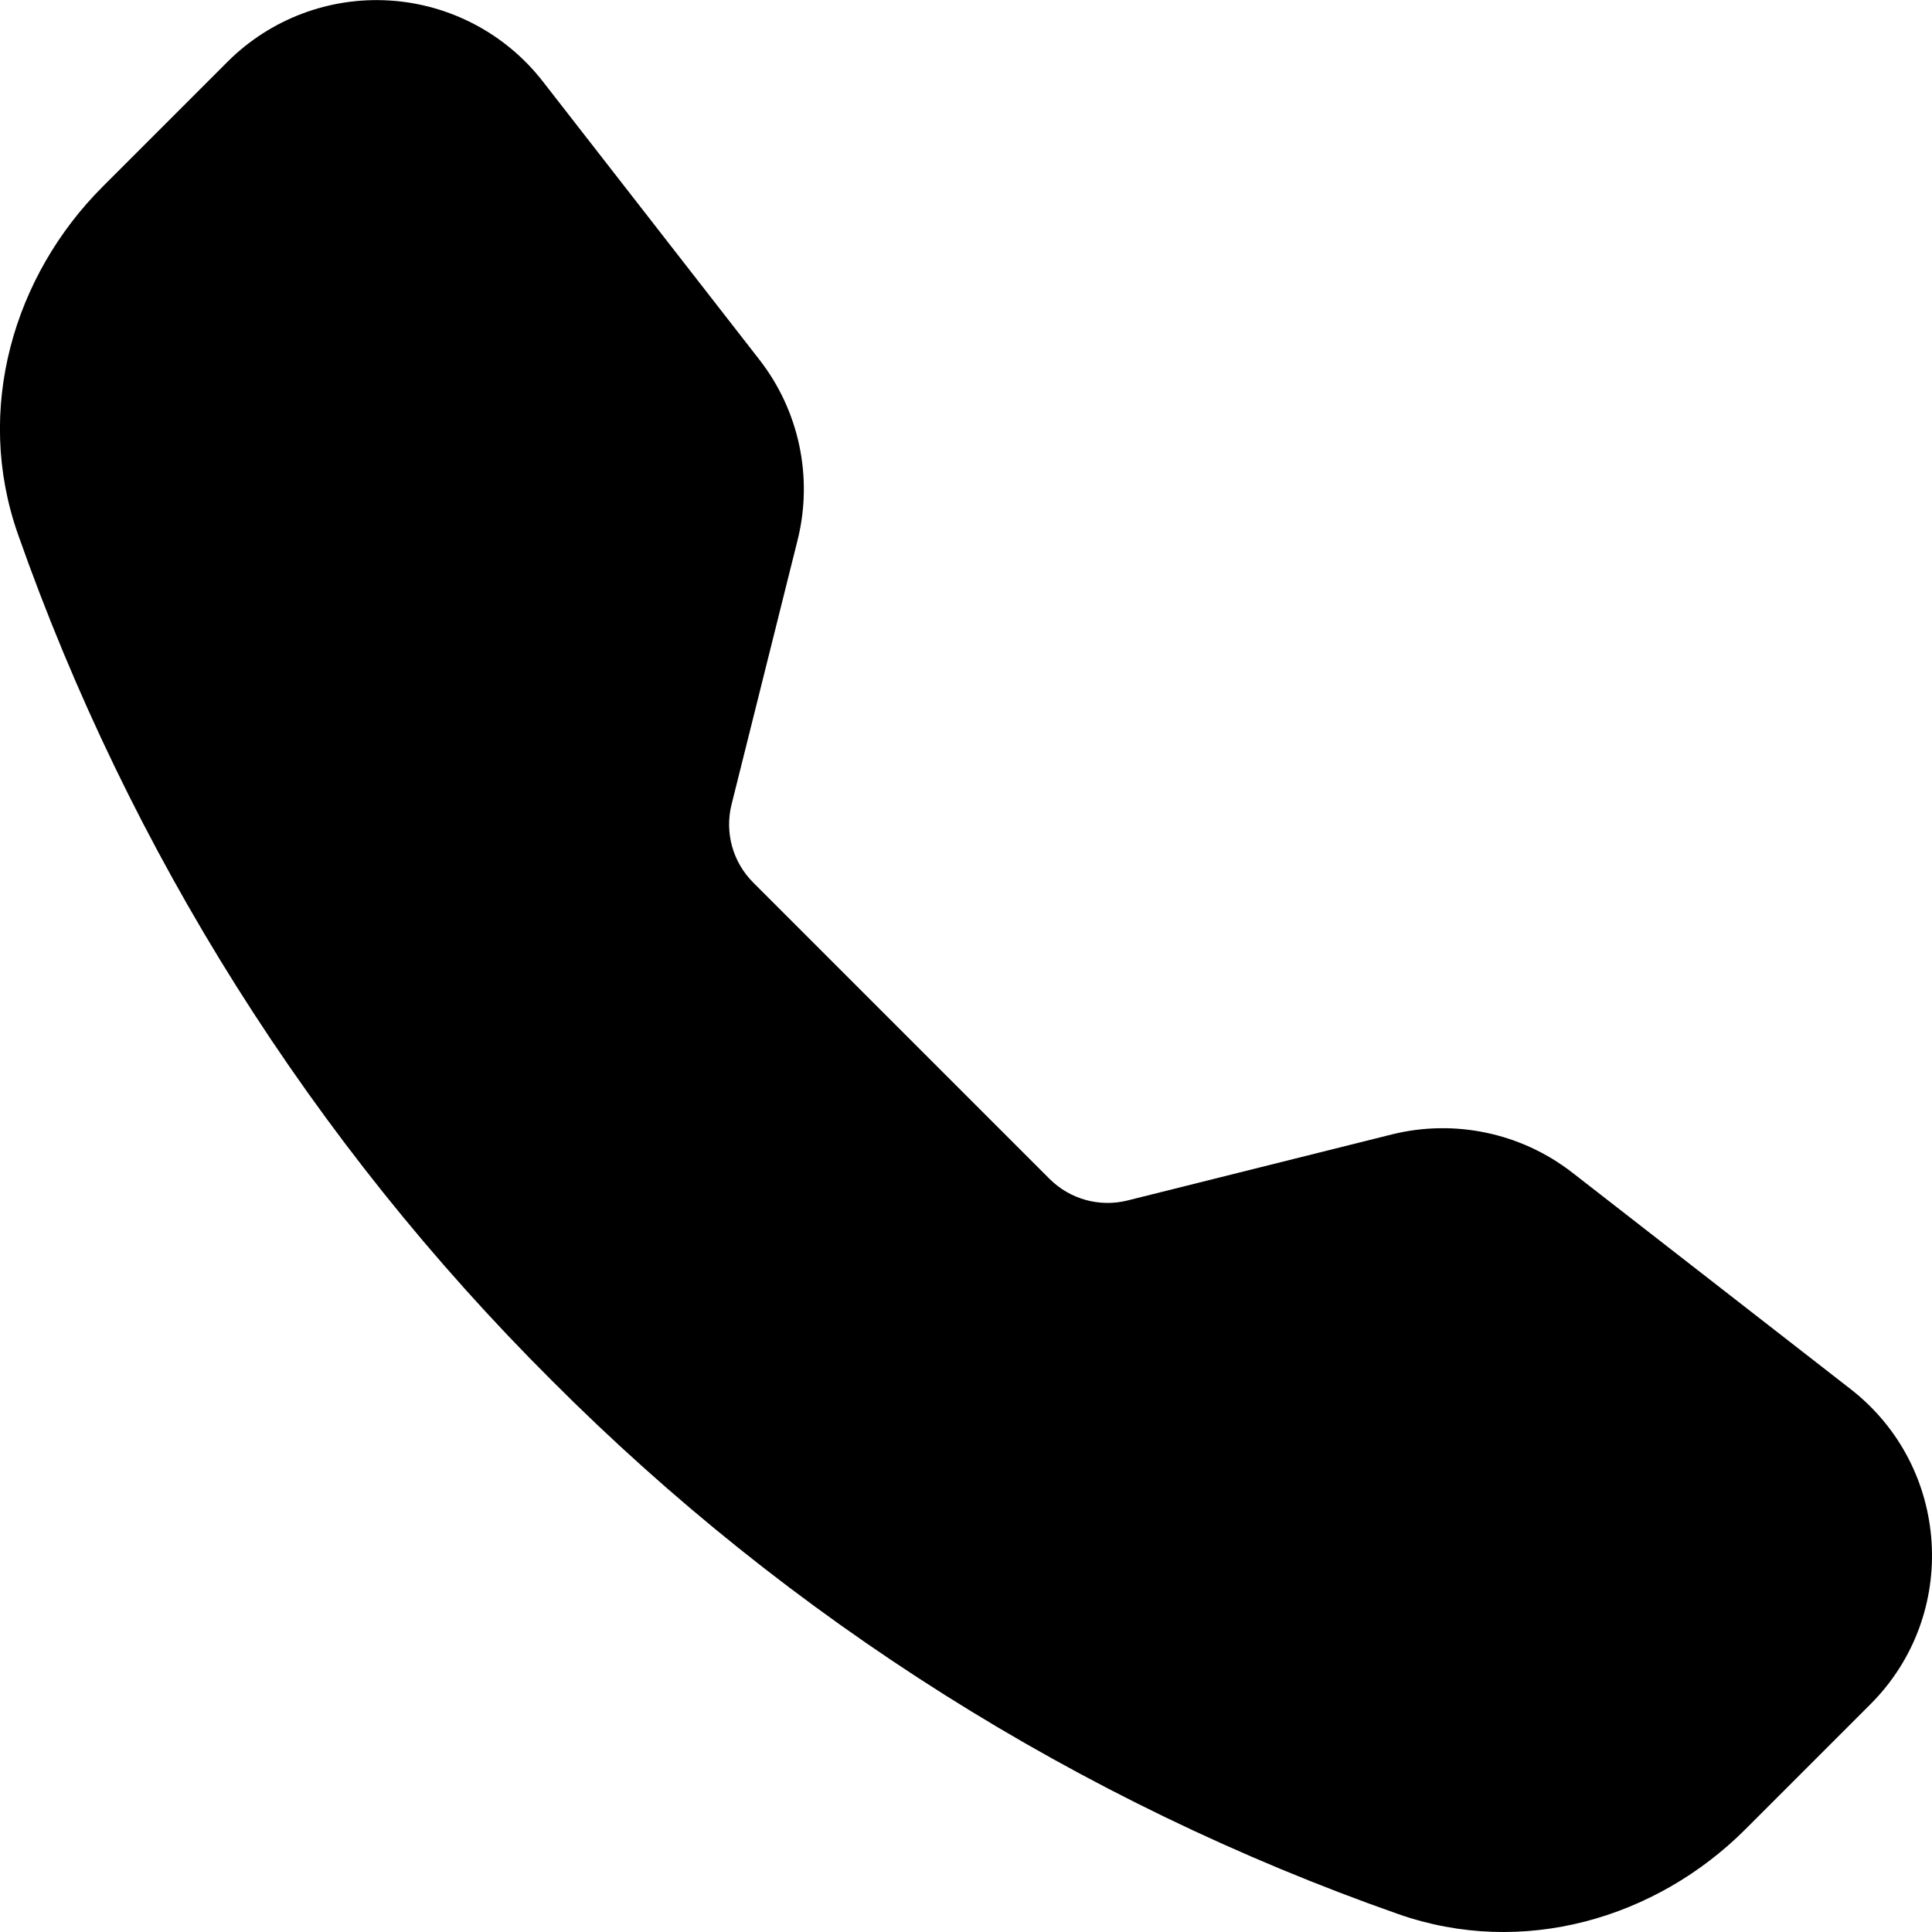
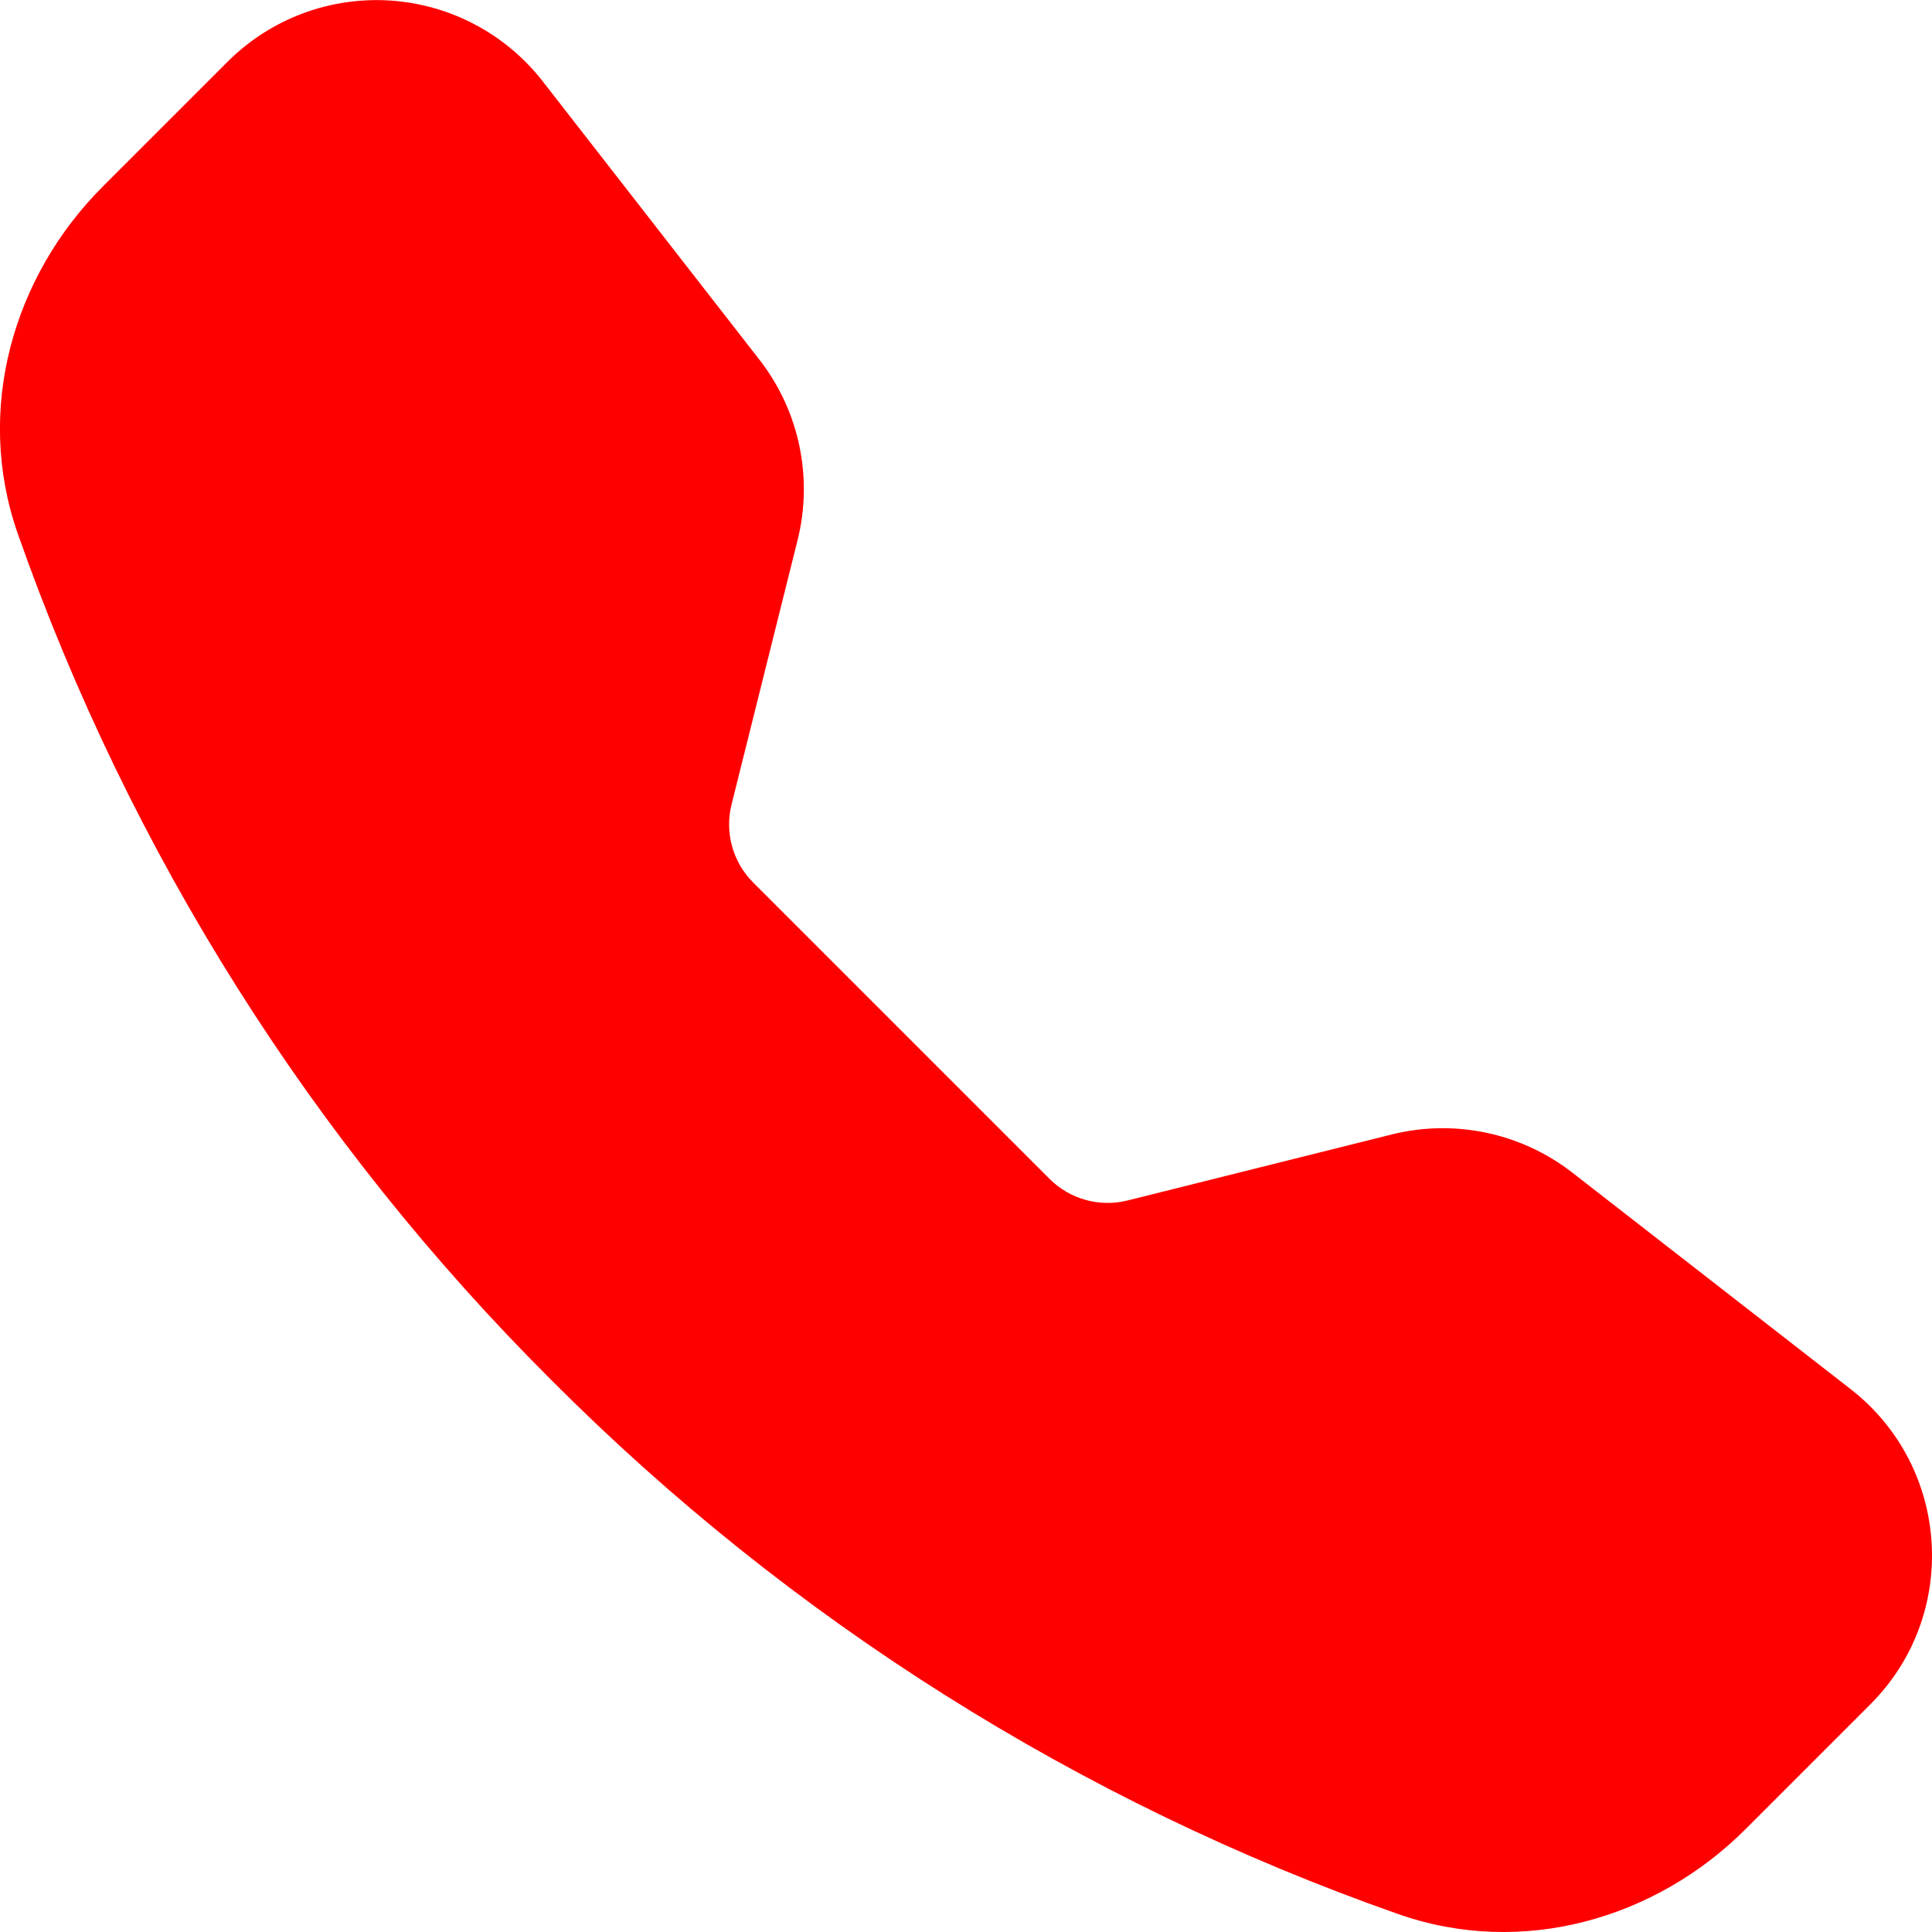
- <svg xmlns="http://www.w3.org/2000/svg" width="16" height="16" fill="currentColor" class="bi bi-telephone-fill" viewBox="0 0 16 16">
+ <svg xmlns="http://www.w3.org/2000/svg" width="16" height="16" fill="red" class="bi bi-telephone-fill" viewBox="0 0 16 16">
  <path fill-rule="evenodd" d="M1.885.511a1.745 1.745 0 0 1 2.61.163L6.29 2.98c.329.423.445.974.315 1.494l-.547 2.19a.68.68 0 0 0 .178.643l2.457 2.457a.68.68 0 0 0 .644.178l2.189-.547a1.75 1.75 0 0 1 1.494.315l2.306 1.794c.829.645.905 1.87.163 2.611l-1.034 1.034c-.74.74-1.846 1.065-2.877.702a18.6 18.6 0 0 1-7.01-4.42 18.6 18.6 0 0 1-4.42-7.009c-.362-1.03-.037-2.137.703-2.877z" />
</svg>
